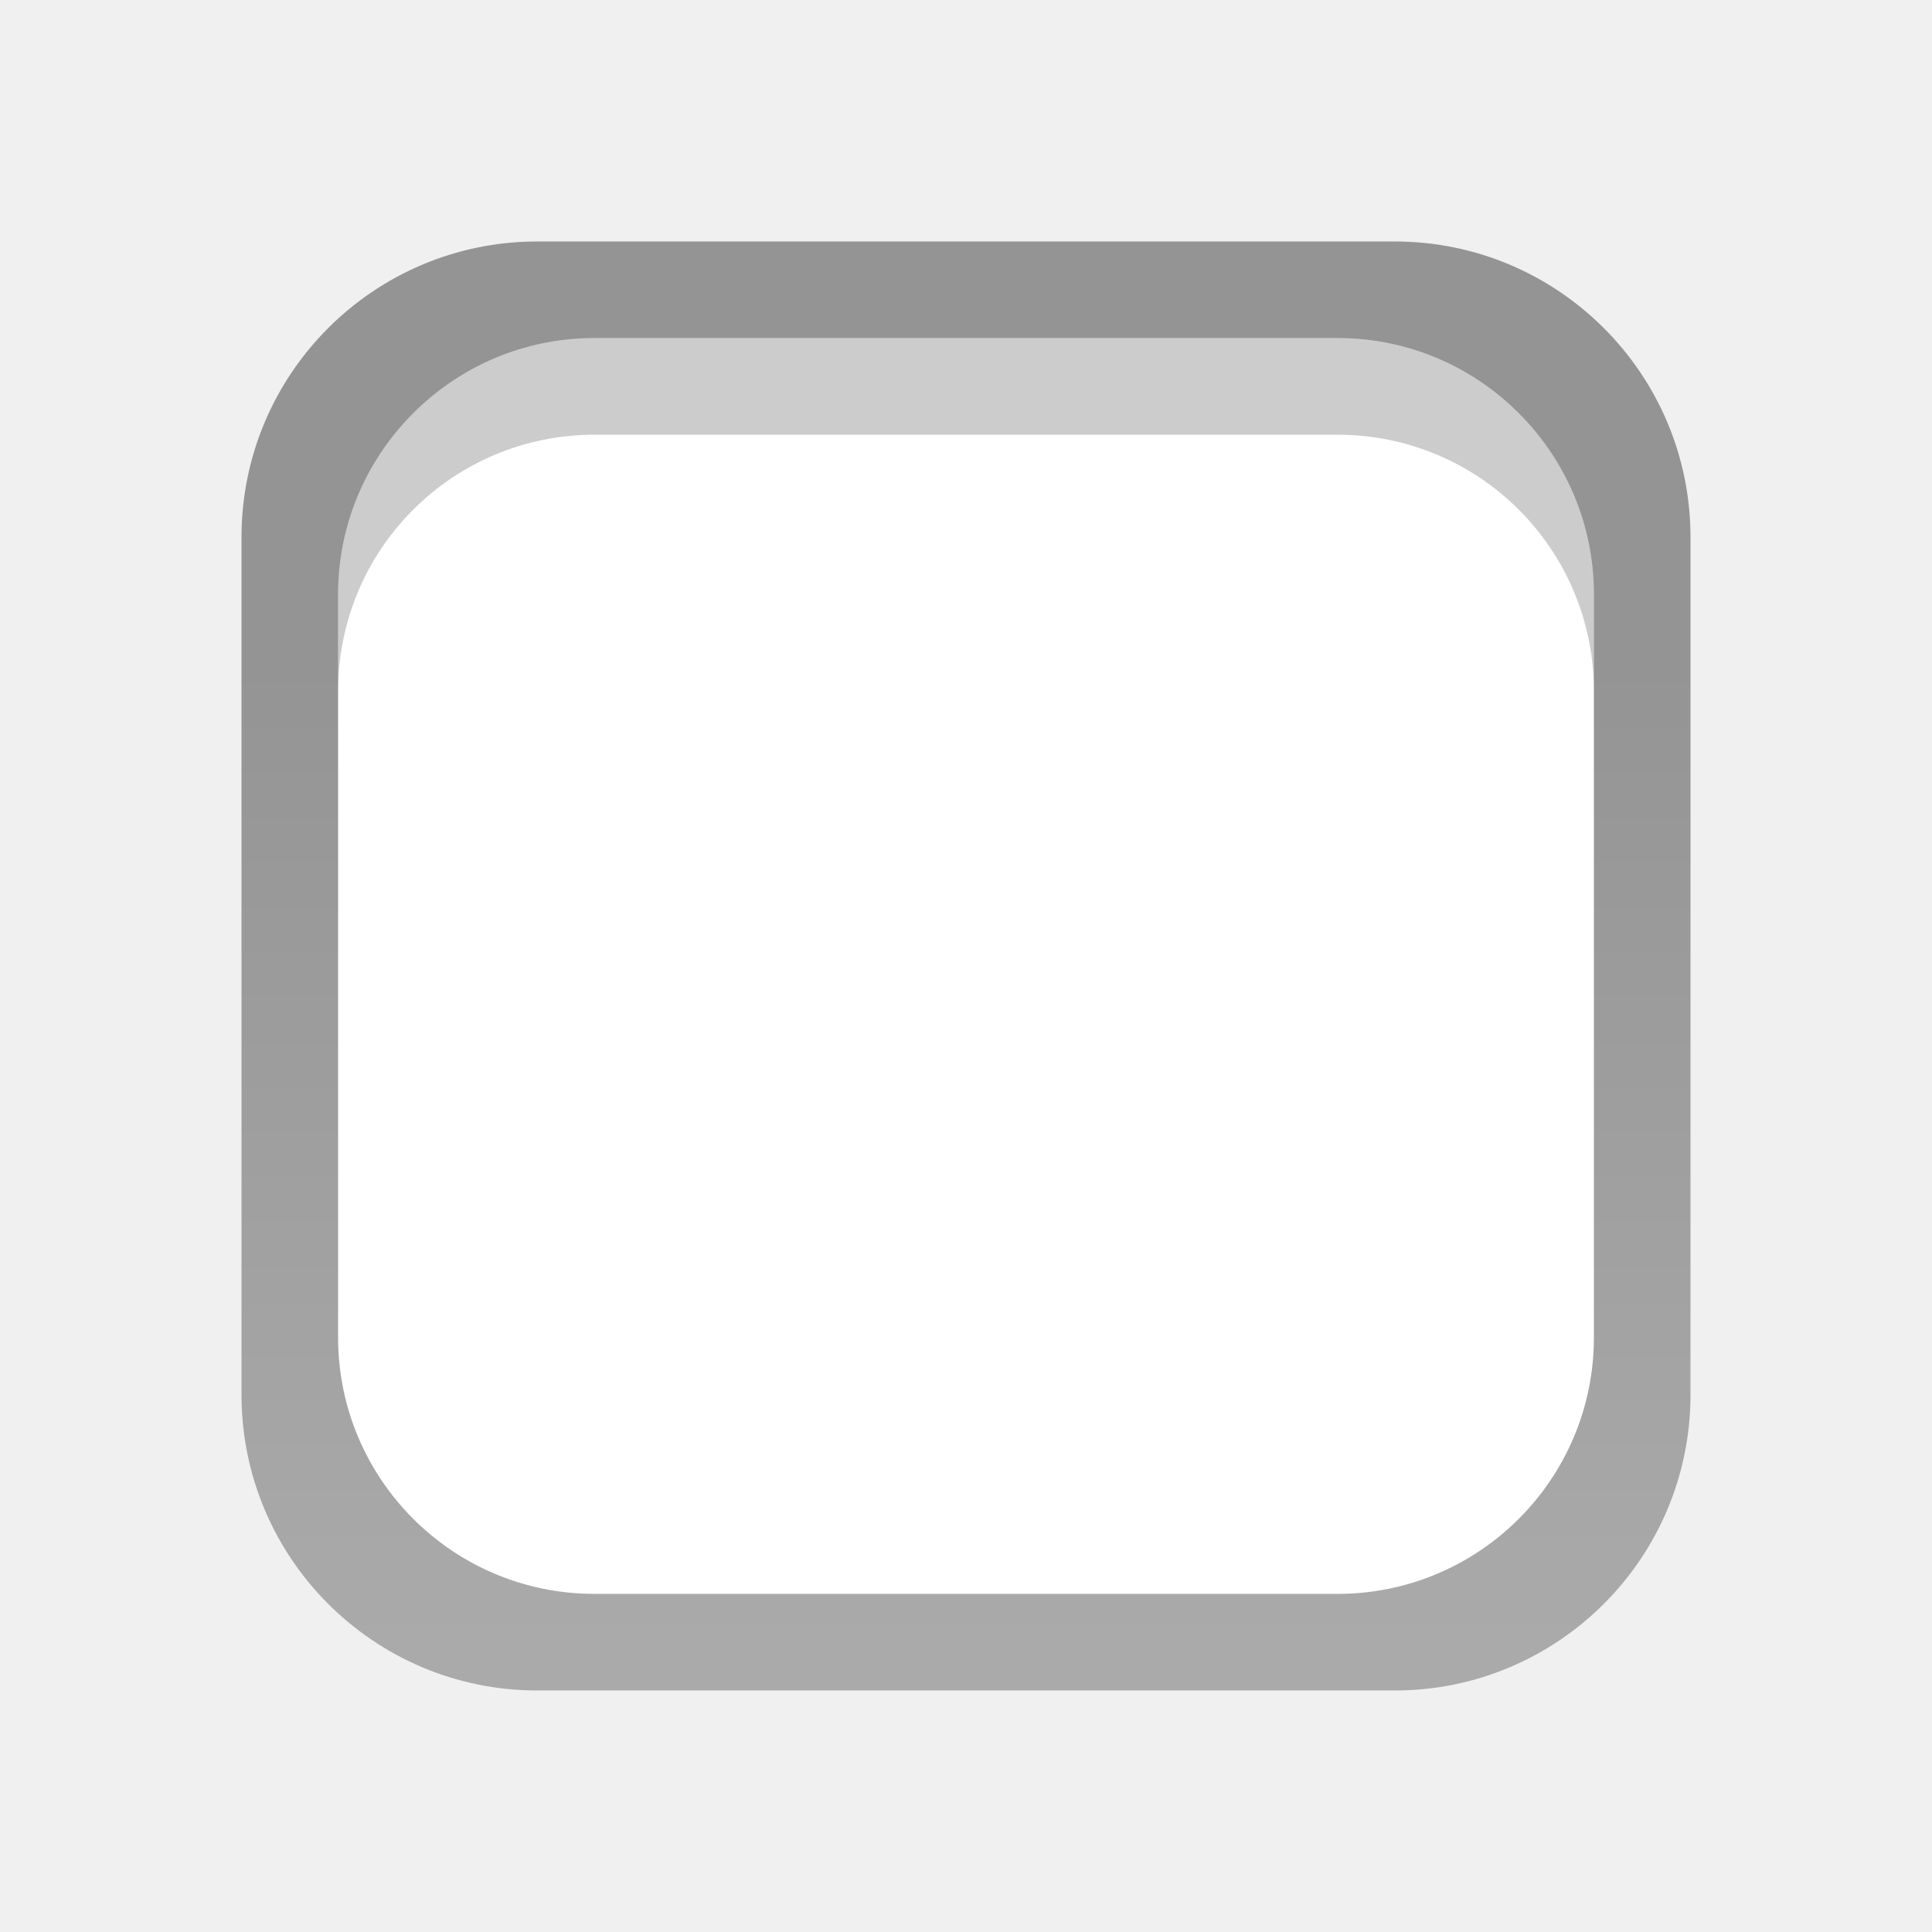
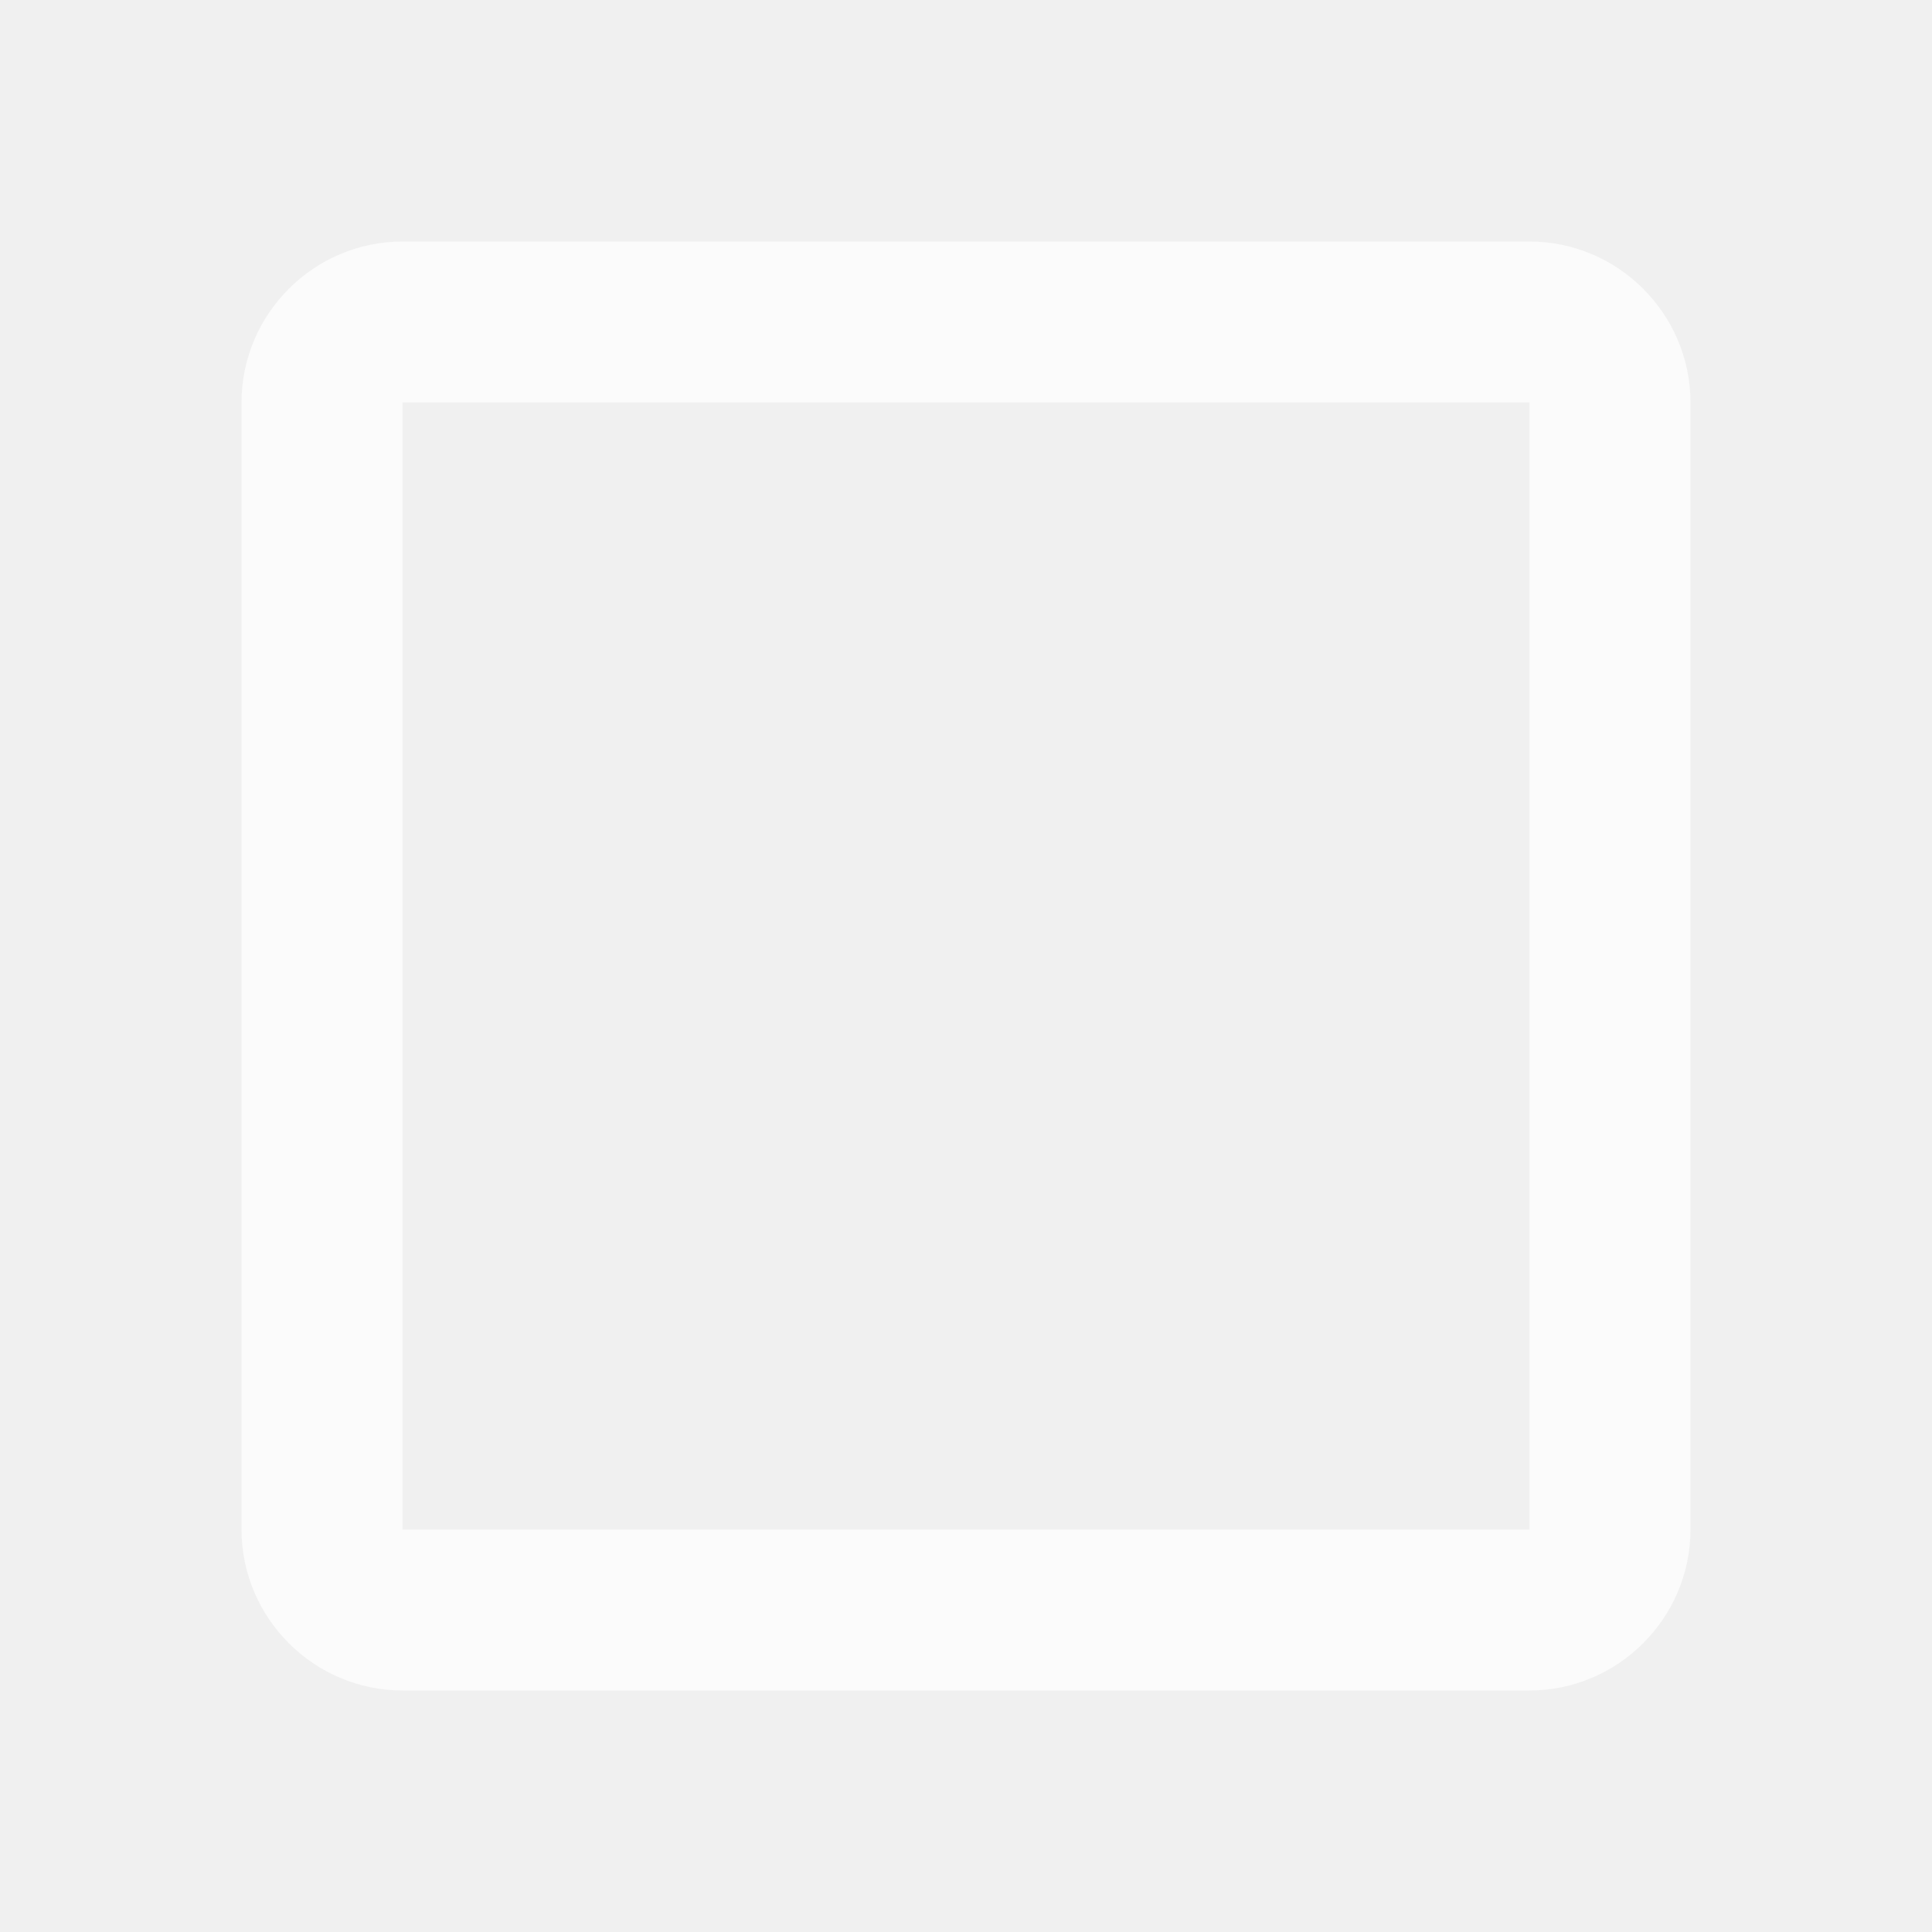
- <svg xmlns="http://www.w3.org/2000/svg" xmlns:xlink="http://www.w3.org/1999/xlink" width="20" height="20" id="svg3199" version="1.1">
-   <defs id="defs3201">
-     <linearGradient id="linearGradient3046">
-       <stop id="stop3049" offset="0" style="stop-color:#aaaaaa;stop-opacity:1" />
-       <stop id="stop3051" offset="1" style="stop-color:#949494;stop-opacity:1" />
-     </linearGradient>
-     <linearGradient id="linearGradient3044">
-       <stop style="stop-color:#1f2a2c;stop-opacity:1" offset="0" id="stop3046" />
-       <stop style="stop-color:#253235;stop-opacity:1" offset="1" id="stop3048" />
-     </linearGradient>
-     <linearGradient id="linearGradient3036">
-       <stop style="stop-color:#293739;stop-opacity:1" offset="0" id="stop3038" />
-       <stop style="stop-color:#314245;stop-opacity:1" offset="1" id="stop3040" />
-     </linearGradient>
-     <linearGradient id="linearGradient15404">
-       <stop id="stop15406" offset="0" style="stop-color:#515151;stop-opacity:1" />
-       <stop id="stop15408" offset="1" style="stop-color:#292929;stop-opacity:1" />
-     </linearGradient>
-     <linearGradient xlink:href="#linearGradient5872-5-1" id="linearGradient5891-0-4" gradientUnits="userSpaceOnUse" x1="205.841" y1="246.709" x2="206.748" y2="231.241" />
-     <linearGradient id="linearGradient5872-5-1">
-       <stop style="stop-color:#17520b;stop-opacity:1;" offset="0" id="stop5874-4-4" />
-       <stop style="stop-color:#31af18;stop-opacity:1;" offset="1" id="stop5876-0-5" />
-     </linearGradient>
-     <linearGradient y2="-388.73" x2="-93.031" y1="-396.347" x1="-93.031" gradientTransform="matrix(1.591837,0,0,0.8571429,-256.5612,59.68542)" gradientUnits="userSpaceOnUse" id="linearGradient14219" xlink:href="#linearGradient15404" />
-     <linearGradient id="linearGradient10013-4-63-6">
-       <stop style="stop-color:#333333;stop-opacity:1;" offset="0" id="stop10015-2-76-1" />
-       <stop style="stop-color:#292929;stop-opacity:1" offset="1" id="stop10017-46-15-8" />
-     </linearGradient>
-     <linearGradient id="linearGradient10597-5">
-       <stop style="stop-color:#16191a;stop-opacity:1;" offset="0" id="stop10599-2" />
-       <stop style="stop-color:#2b3133;stop-opacity:1" offset="1" id="stop10601-5" />
-     </linearGradient>
-     <linearGradient y2="-322.164" x2="921.225" y1="-330.051" x1="921.328" gradientTransform="matrix(1.591837,0,0,0.8571429,-1456.546,275.4519)" gradientUnits="userSpaceOnUse" id="linearGradient15374" xlink:href="#linearGradient10013-4-63-6" />
-     <linearGradient gradientTransform="translate(-1199.985,216.3805)" y2="-227.08" x2="1203.918" y1="-217.567" x1="1203.918" gradientUnits="userSpaceOnUse" id="linearGradient15376" xlink:href="#linearGradient10597-5" />
-     <linearGradient xlink:href="#linearGradient5872-5-1" id="linearGradient3019" gradientUnits="userSpaceOnUse" x1="205.841" y1="246.709" x2="206.748" y2="231.241" />
-     <linearGradient xlink:href="#linearGradient5872-5-1" id="linearGradient3024" gradientUnits="userSpaceOnUse" x1="205.841" y1="246.709" x2="206.748" y2="231.241" gradientTransform="matrix(0.84337,0,0,0.84337,179.9529,329.6877)" />
-     <linearGradient xlink:href="#linearGradient3036" id="linearGradient3042" x1="404" y1="514.237" x2="398.375" y2="503.703" gradientUnits="userSpaceOnUse" gradientTransform="translate(-49.49748,26.16295)" />
-     <linearGradient xlink:href="#linearGradient3044" id="linearGradient3050" x1="402.25" y1="507.862" x2="396.617" y2="502.854" gradientUnits="userSpaceOnUse" gradientTransform="translate(-49.49748,26.16295)" />
-     <linearGradient xlink:href="#linearGradient3036" id="linearGradient3845" gradientUnits="userSpaceOnUse" gradientTransform="translate(-49.49748,26.16295)" x1="404" y1="514.237" x2="398.375" y2="503.703" />
-     <linearGradient xlink:href="#linearGradient3044" id="linearGradient3847" gradientUnits="userSpaceOnUse" gradientTransform="translate(-49.49748,26.16295)" x1="402.25" y1="507.862" x2="396.617" y2="502.854" />
-     <linearGradient xlink:href="#linearGradient3046" id="linearGradient3856" gradientUnits="userSpaceOnUse" gradientTransform="translate(-47.50001,26.49998)" x1="398.375" y1="513.912" x2="398.375" y2="503.703" />
-   </defs>
-   <g id="layer1" transform="translate(-342.5,-523.3622)">
-     <rect style="fill:url(#linearGradient3856);fill-opacity:1;stroke:none" id="rect3024" width="15" height="15" x="345" y="525.862" rx="3.062" ry="3.062" />
-     <rect ry="2.654" rx="2.654" y="526.862" x="346" height="13" width="13" id="rect3026" style="fill:#ffffff;fill-opacity:1;stroke:none" />
-     <path style="fill:#000000;fill-opacity:1;stroke:none;opacity:0.2" d="M 6.156 3.5 C 4.686 3.5 3.5 4.686 3.5 6.156 L 3.5 7.156 C 3.5 5.686 4.686 4.5 6.156 4.5 L 13.844 4.5 C 15.314 4.5 16.5 5.686 16.5 7.156 L 16.5 6.156 C 16.5 4.686 15.314 3.5 13.844 3.5 L 6.156 3.5 z " transform="translate(342.5,523.3622)" id="rect3932" />
-   </g>
+ <svg xmlns="http://www.w3.org/2000/svg" width="24" height="24" viewBox="0 0 24 24" fill="#FFFFFF" opacity="0.7">
+   <path d="M19 5v14H5V5h14m0-2H5c-1.1 0-2 .9-2 2v14c0 1.1.9 2 2 2h14c1.1 0 2-.9 2-2V5c0-1.1-.9-2-2-2z" />
</svg>
